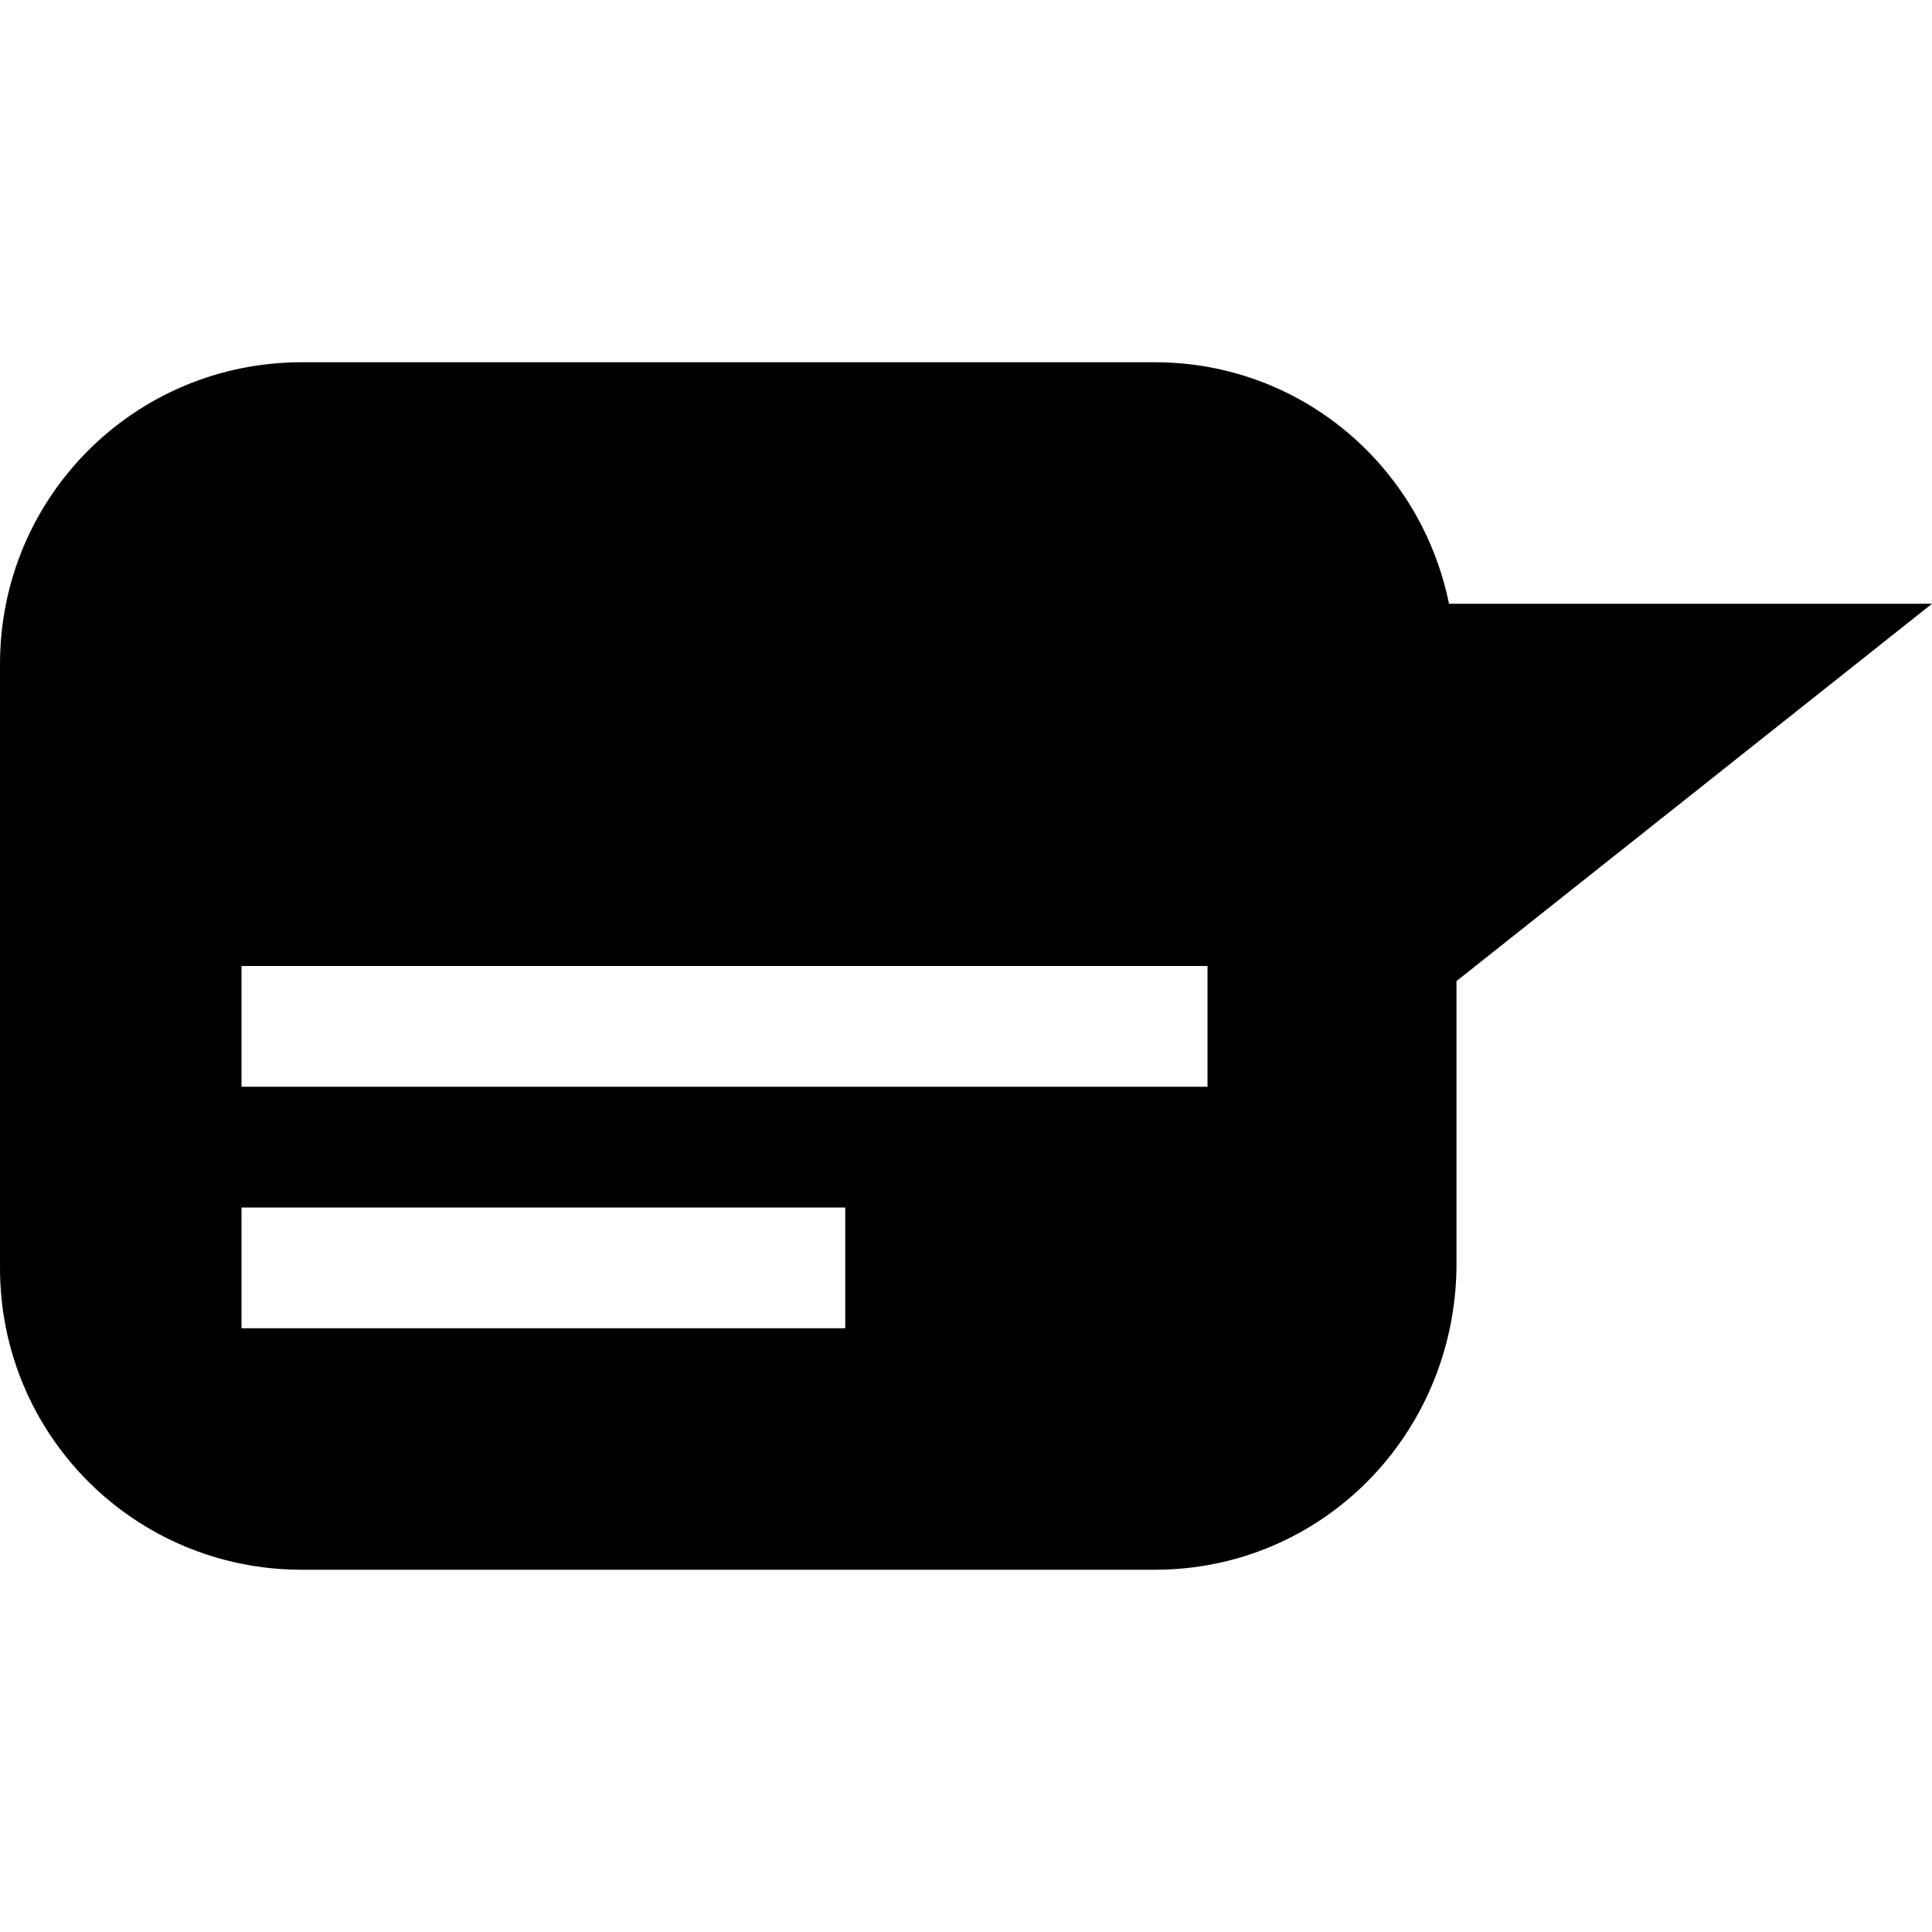
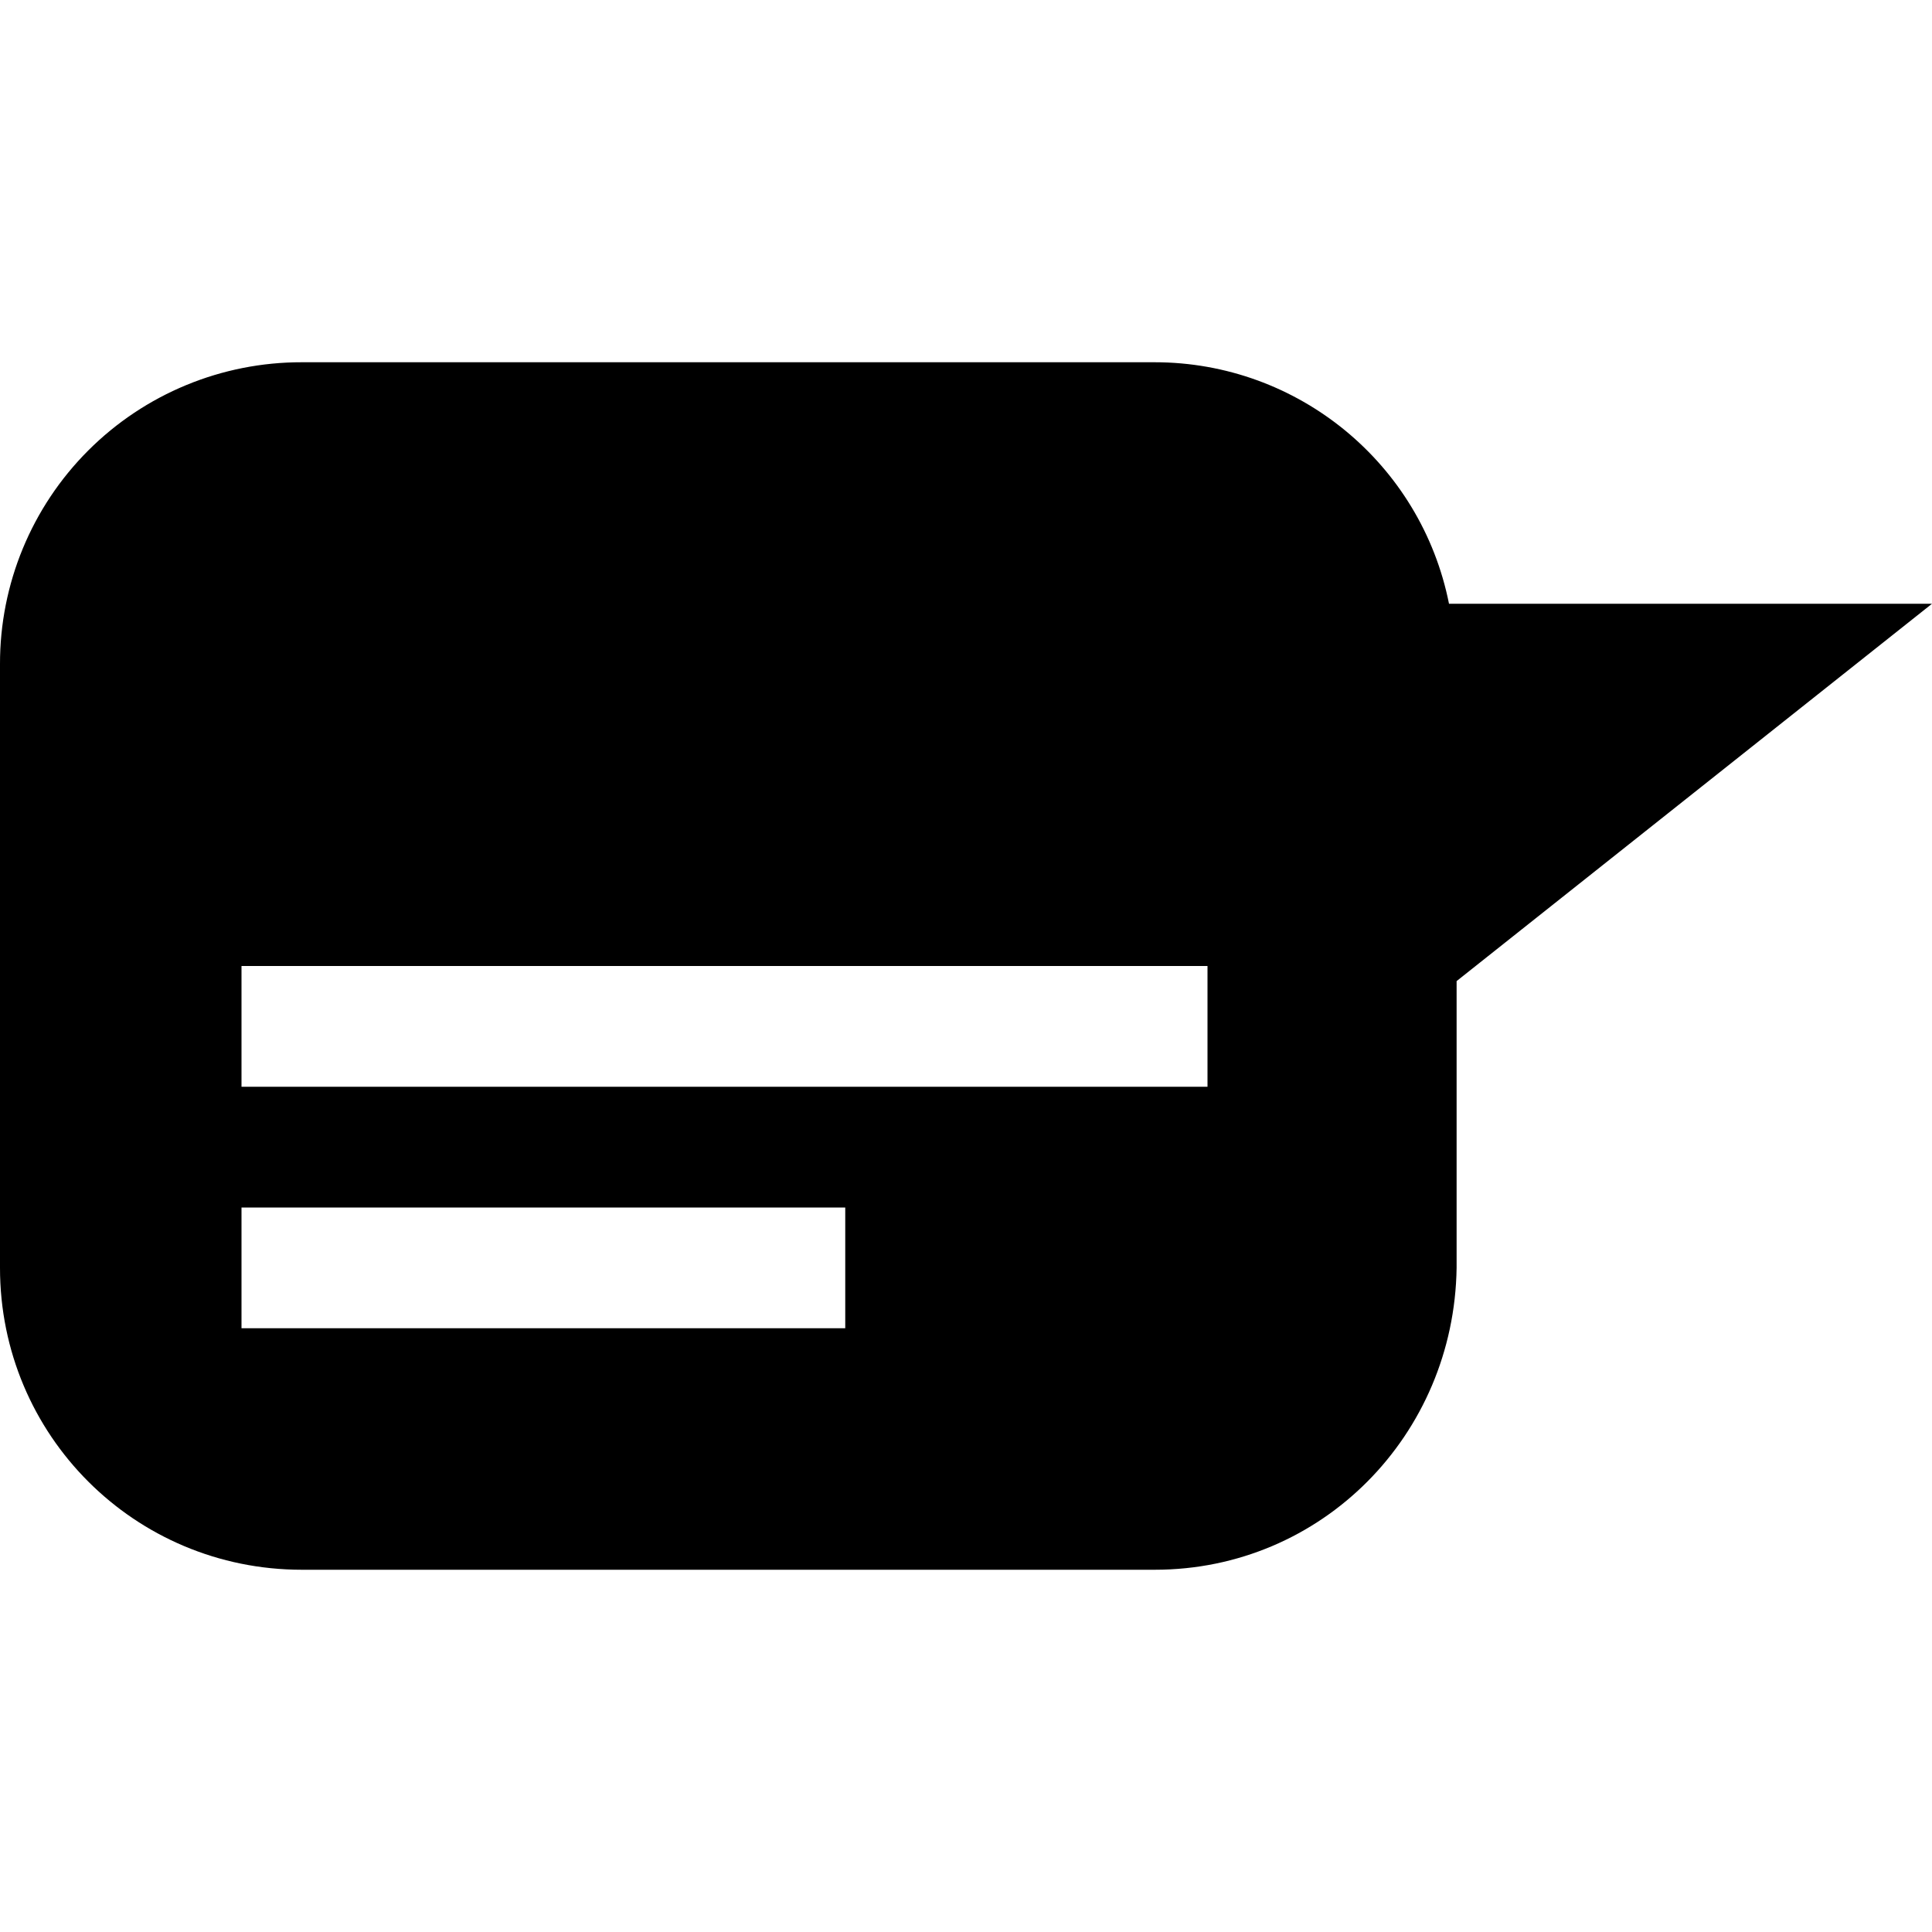
- <svg xmlns="http://www.w3.org/2000/svg" width="17.067" height="17.067" version="1.1" viewBox="0 0 16 16">
-   <g transform="translate(-341 -727)">
-     <path d="m343.5 730c-1.385 0-2.5 1.115-2.5 2.5v5c0 1.385 1.115 2.5 2.5 2.5h7.062c1.385 0 2.48-1.115 2.5-2.5v-2.375l3.938-3.125h-4c-0.232-1.141-1.226-2-2.438-2zm-0.5 5h8v1h-8zm0 2h5v1h-5z" />
-   </g>
+ <svg xmlns="http://www.w3.org/2000/svg" width="17.067" height="17.067" viewBox="0 0 16 16">
+   <path d="M2.5 3A2.495 2.495 0 0 0 0 5.5v5C0 11.885 1.115 13 2.5 13h7.063c1.384 0 2.48-1.115 2.5-2.5V8.125L16 5h-4a2.486 2.486 0 0 0-2.438-2zM2 8h8v1H2zm0 2h5v1H2z" />
</svg>
